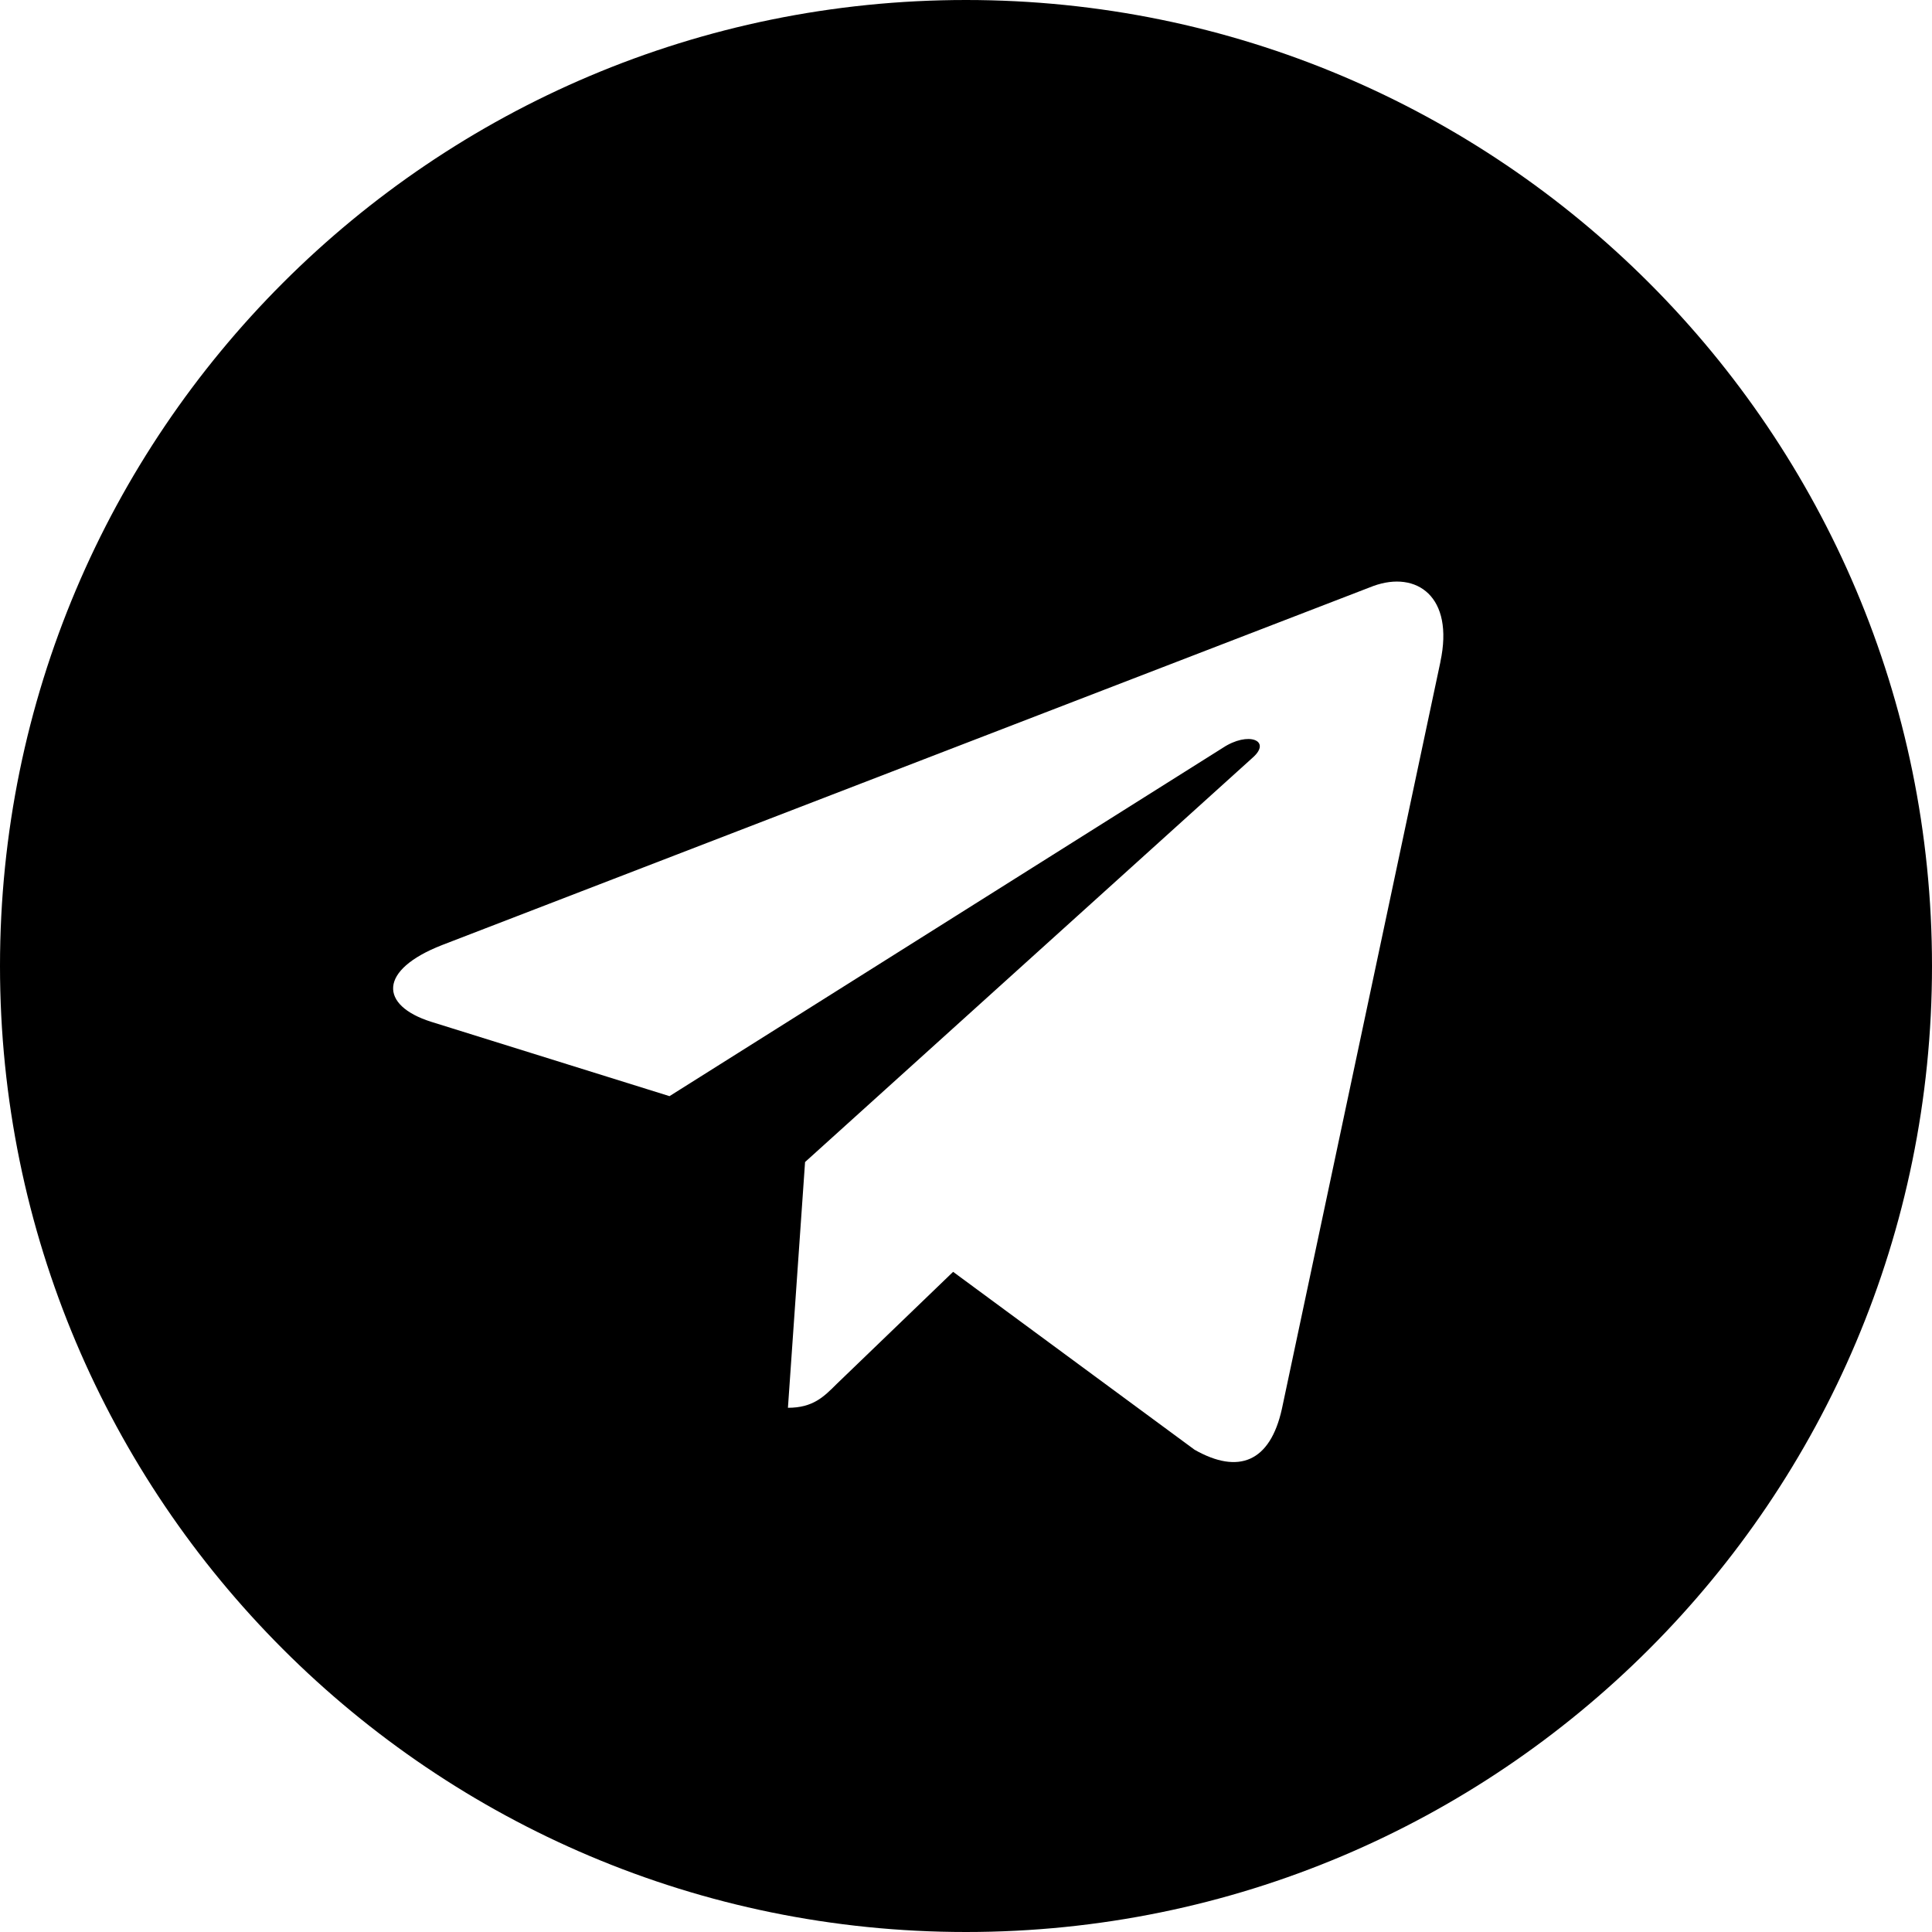
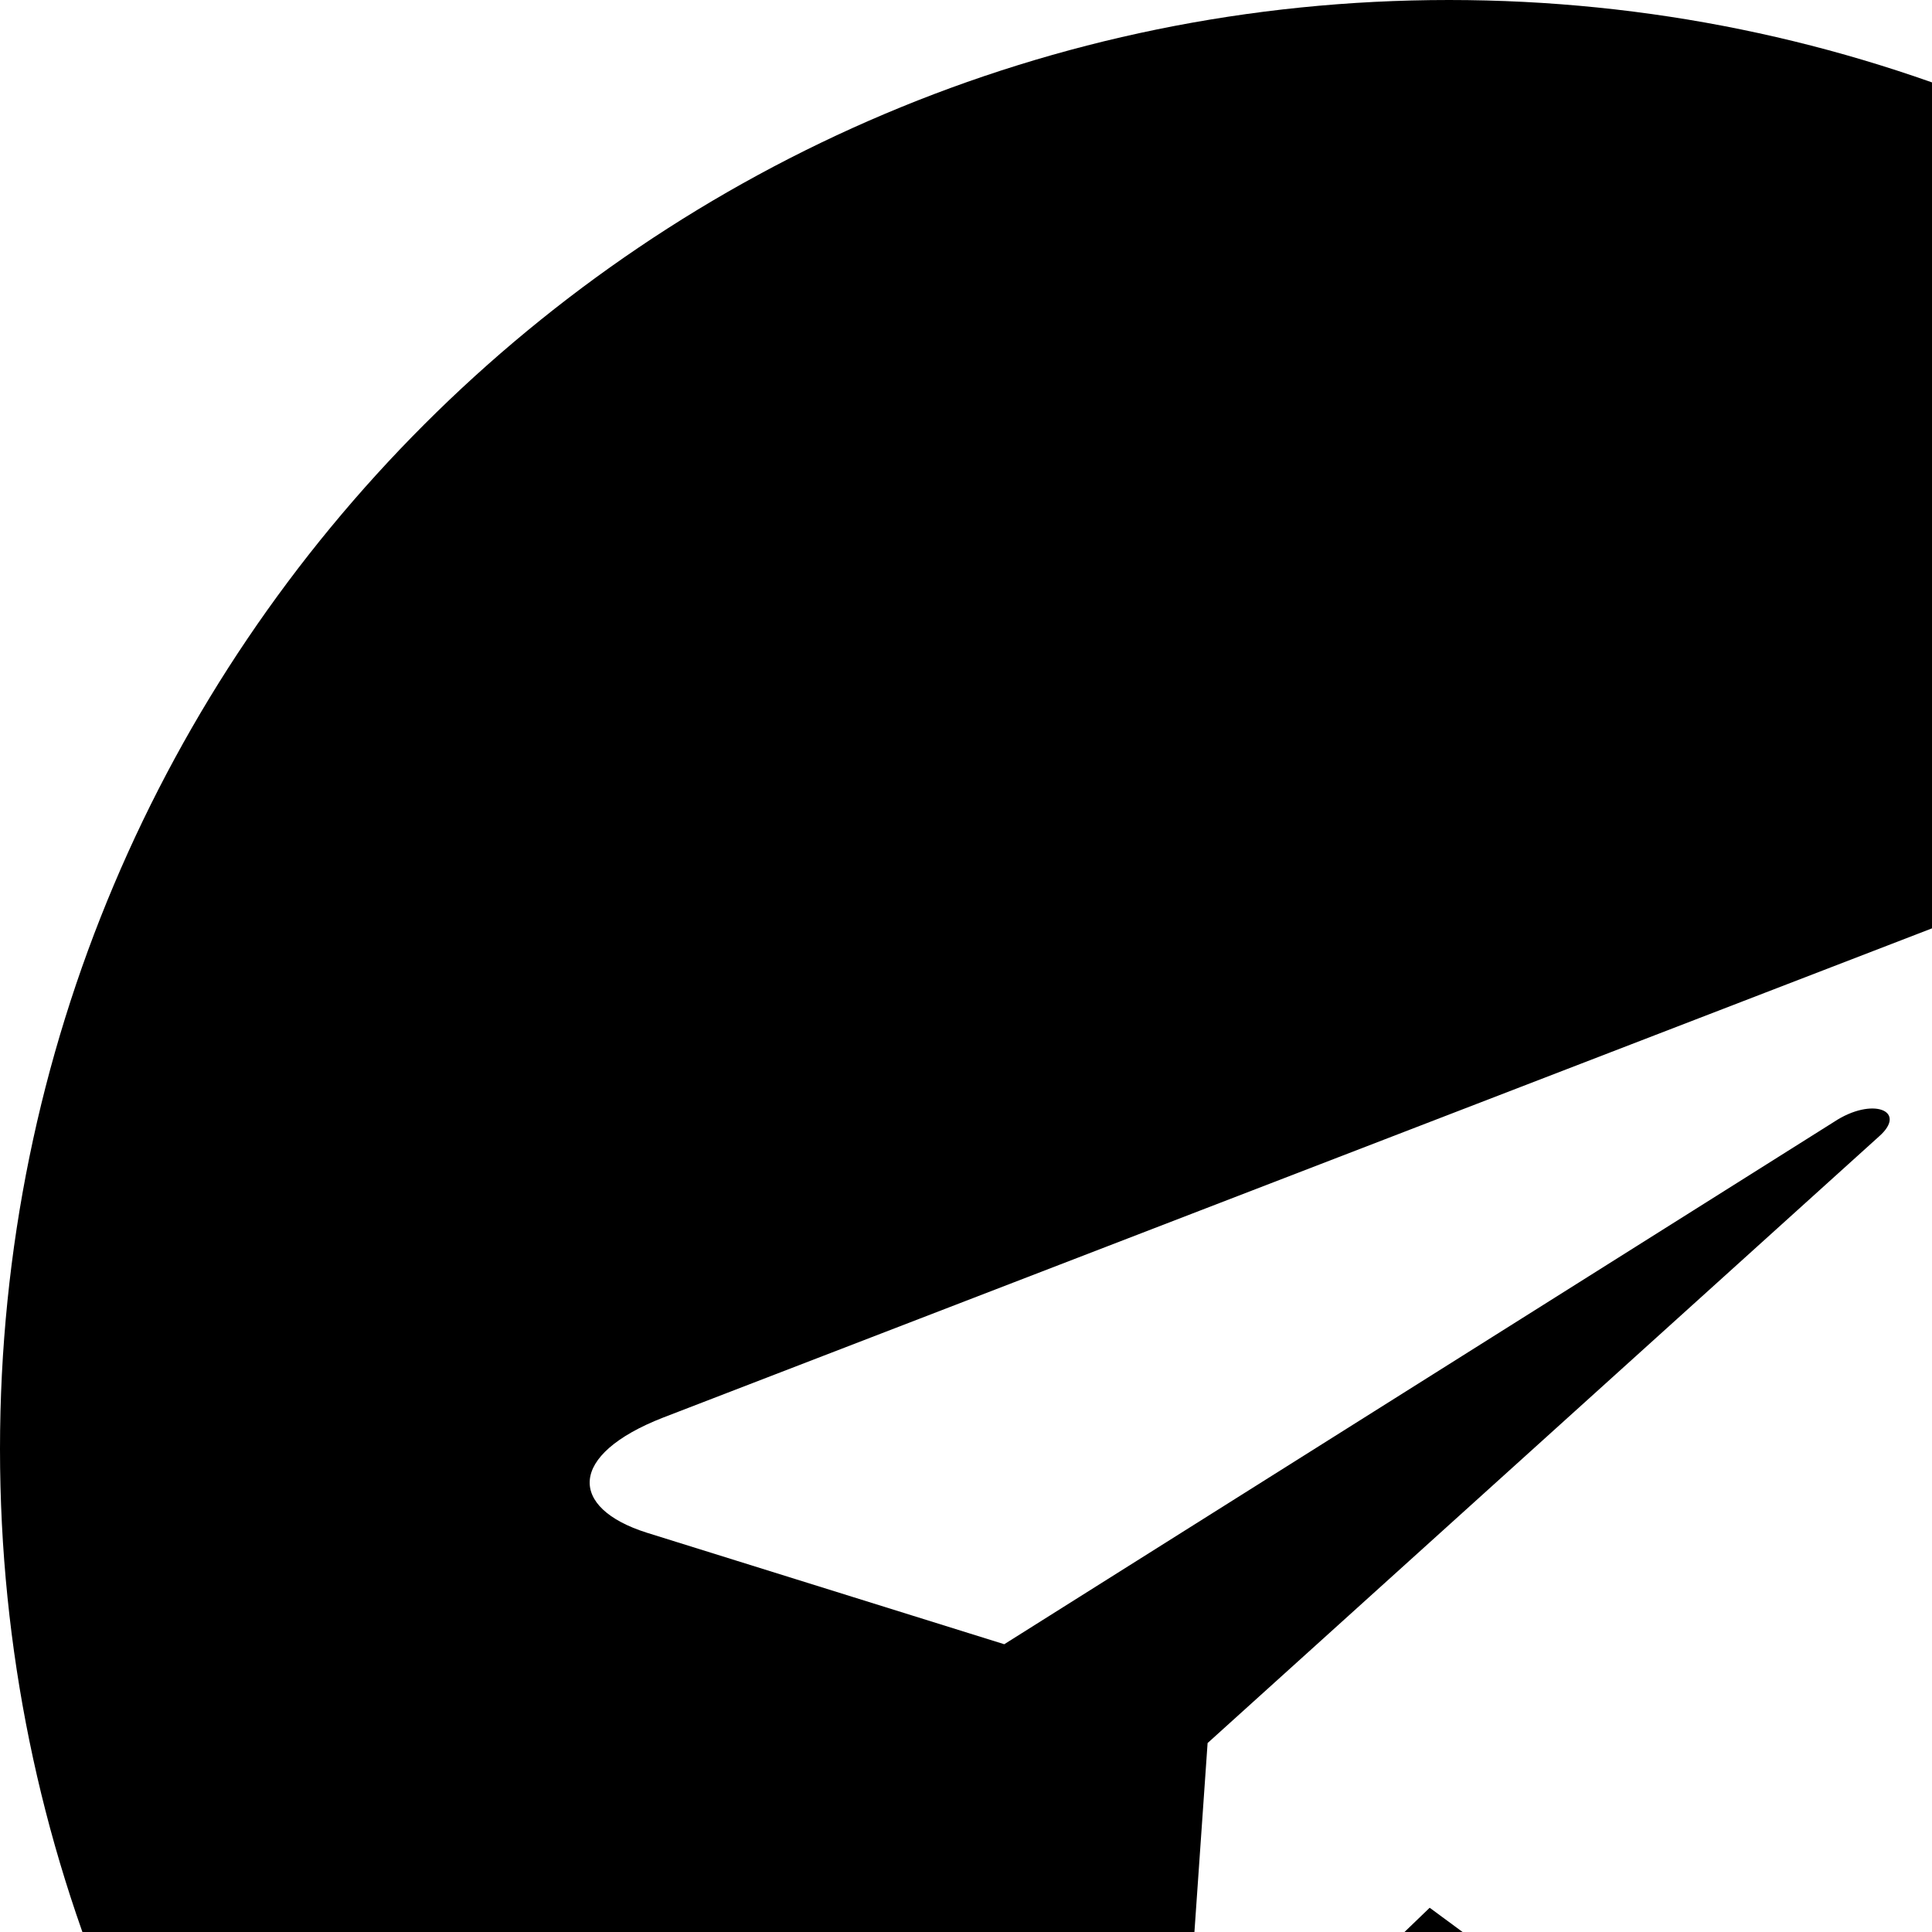
- <svg xmlns="http://www.w3.org/2000/svg" width="30" height="30" viewBox="0 0 30 30" fill="none">
+ <svg xmlns="http://www.w3.org/2000/svg" width="20" height="20" viewBox="0 0 20 20" fill="none">
  <path d="M15 30C23.286 30 30 23.286 30 15C30 6.714 23.286 0 15 0C6.714 0 0 6.714 0 15C0 23.286 6.714 30 15 30ZM6.864 14.675L21.326 9.099C21.997 8.856 22.584 9.262 22.366 10.277L22.367 10.276L19.905 21.878C19.723 22.7 19.234 22.9 18.55 22.512L14.8 19.749L12.991 21.491C12.791 21.691 12.623 21.86 12.235 21.86L12.501 18.044L19.451 11.765C19.754 11.499 19.384 11.349 18.985 11.614L10.396 17.021L6.694 15.866C5.89 15.611 5.872 15.062 6.864 14.675Z" fill="black" />
</svg>
